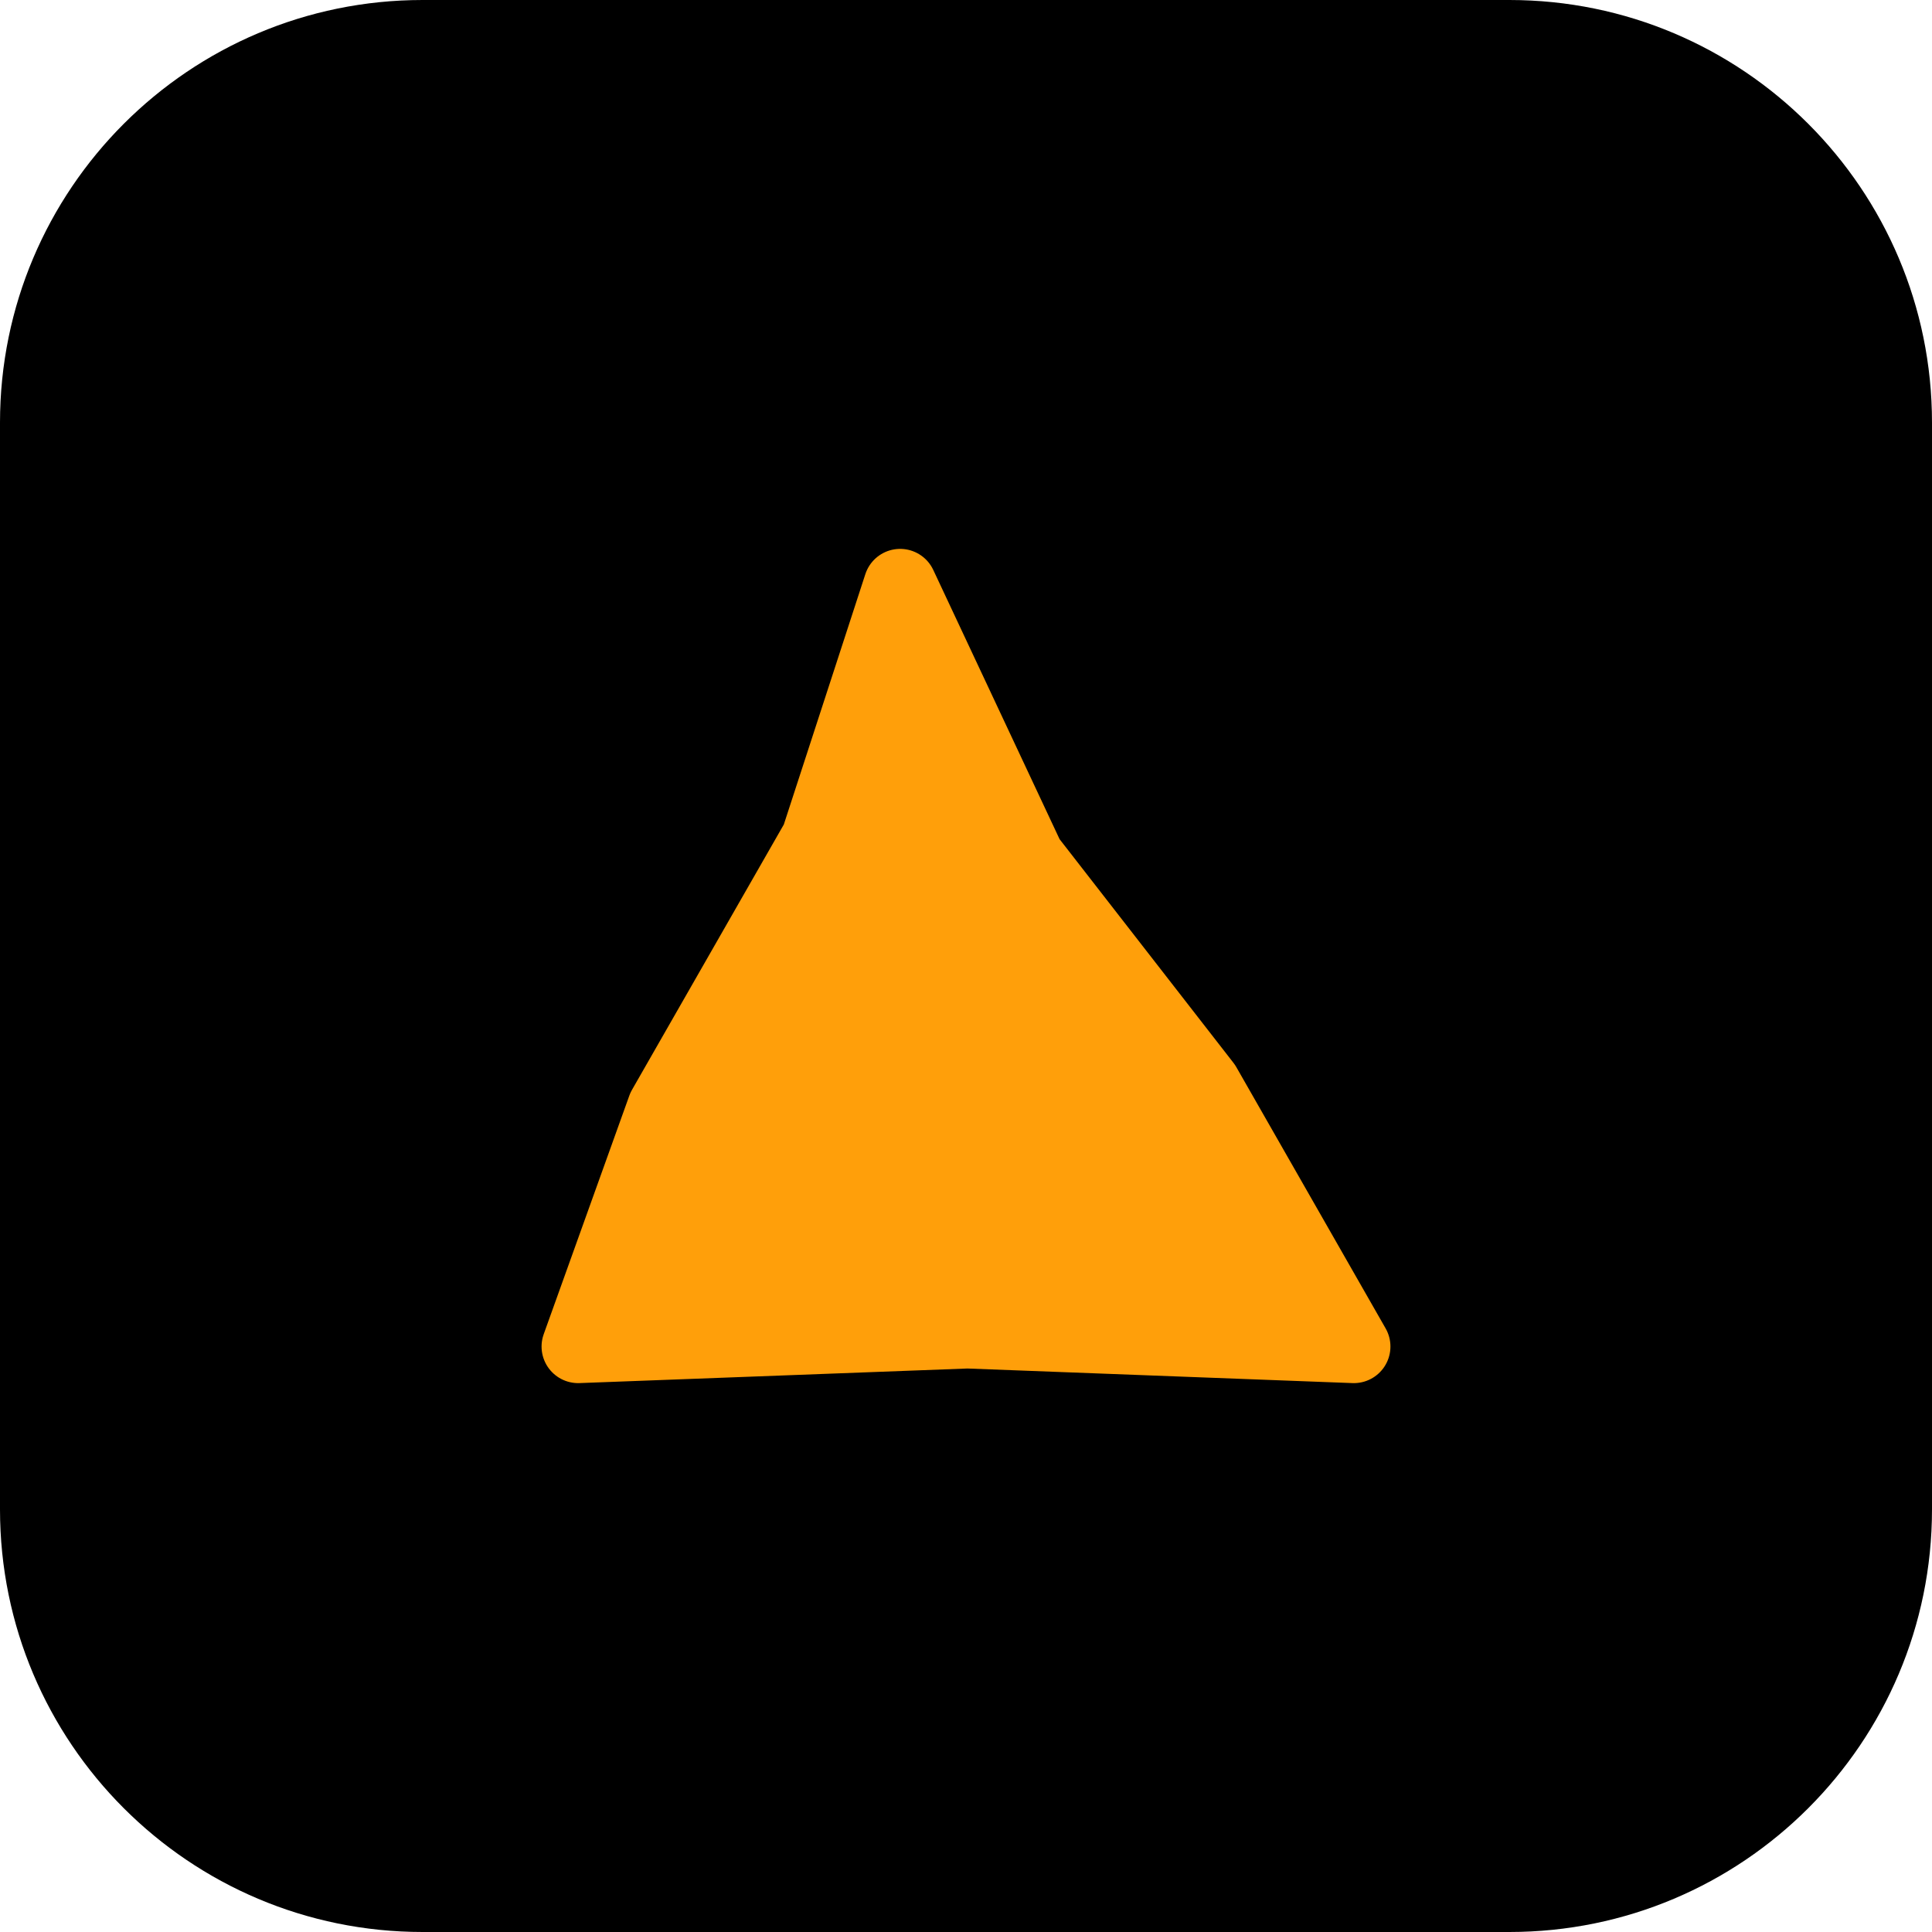
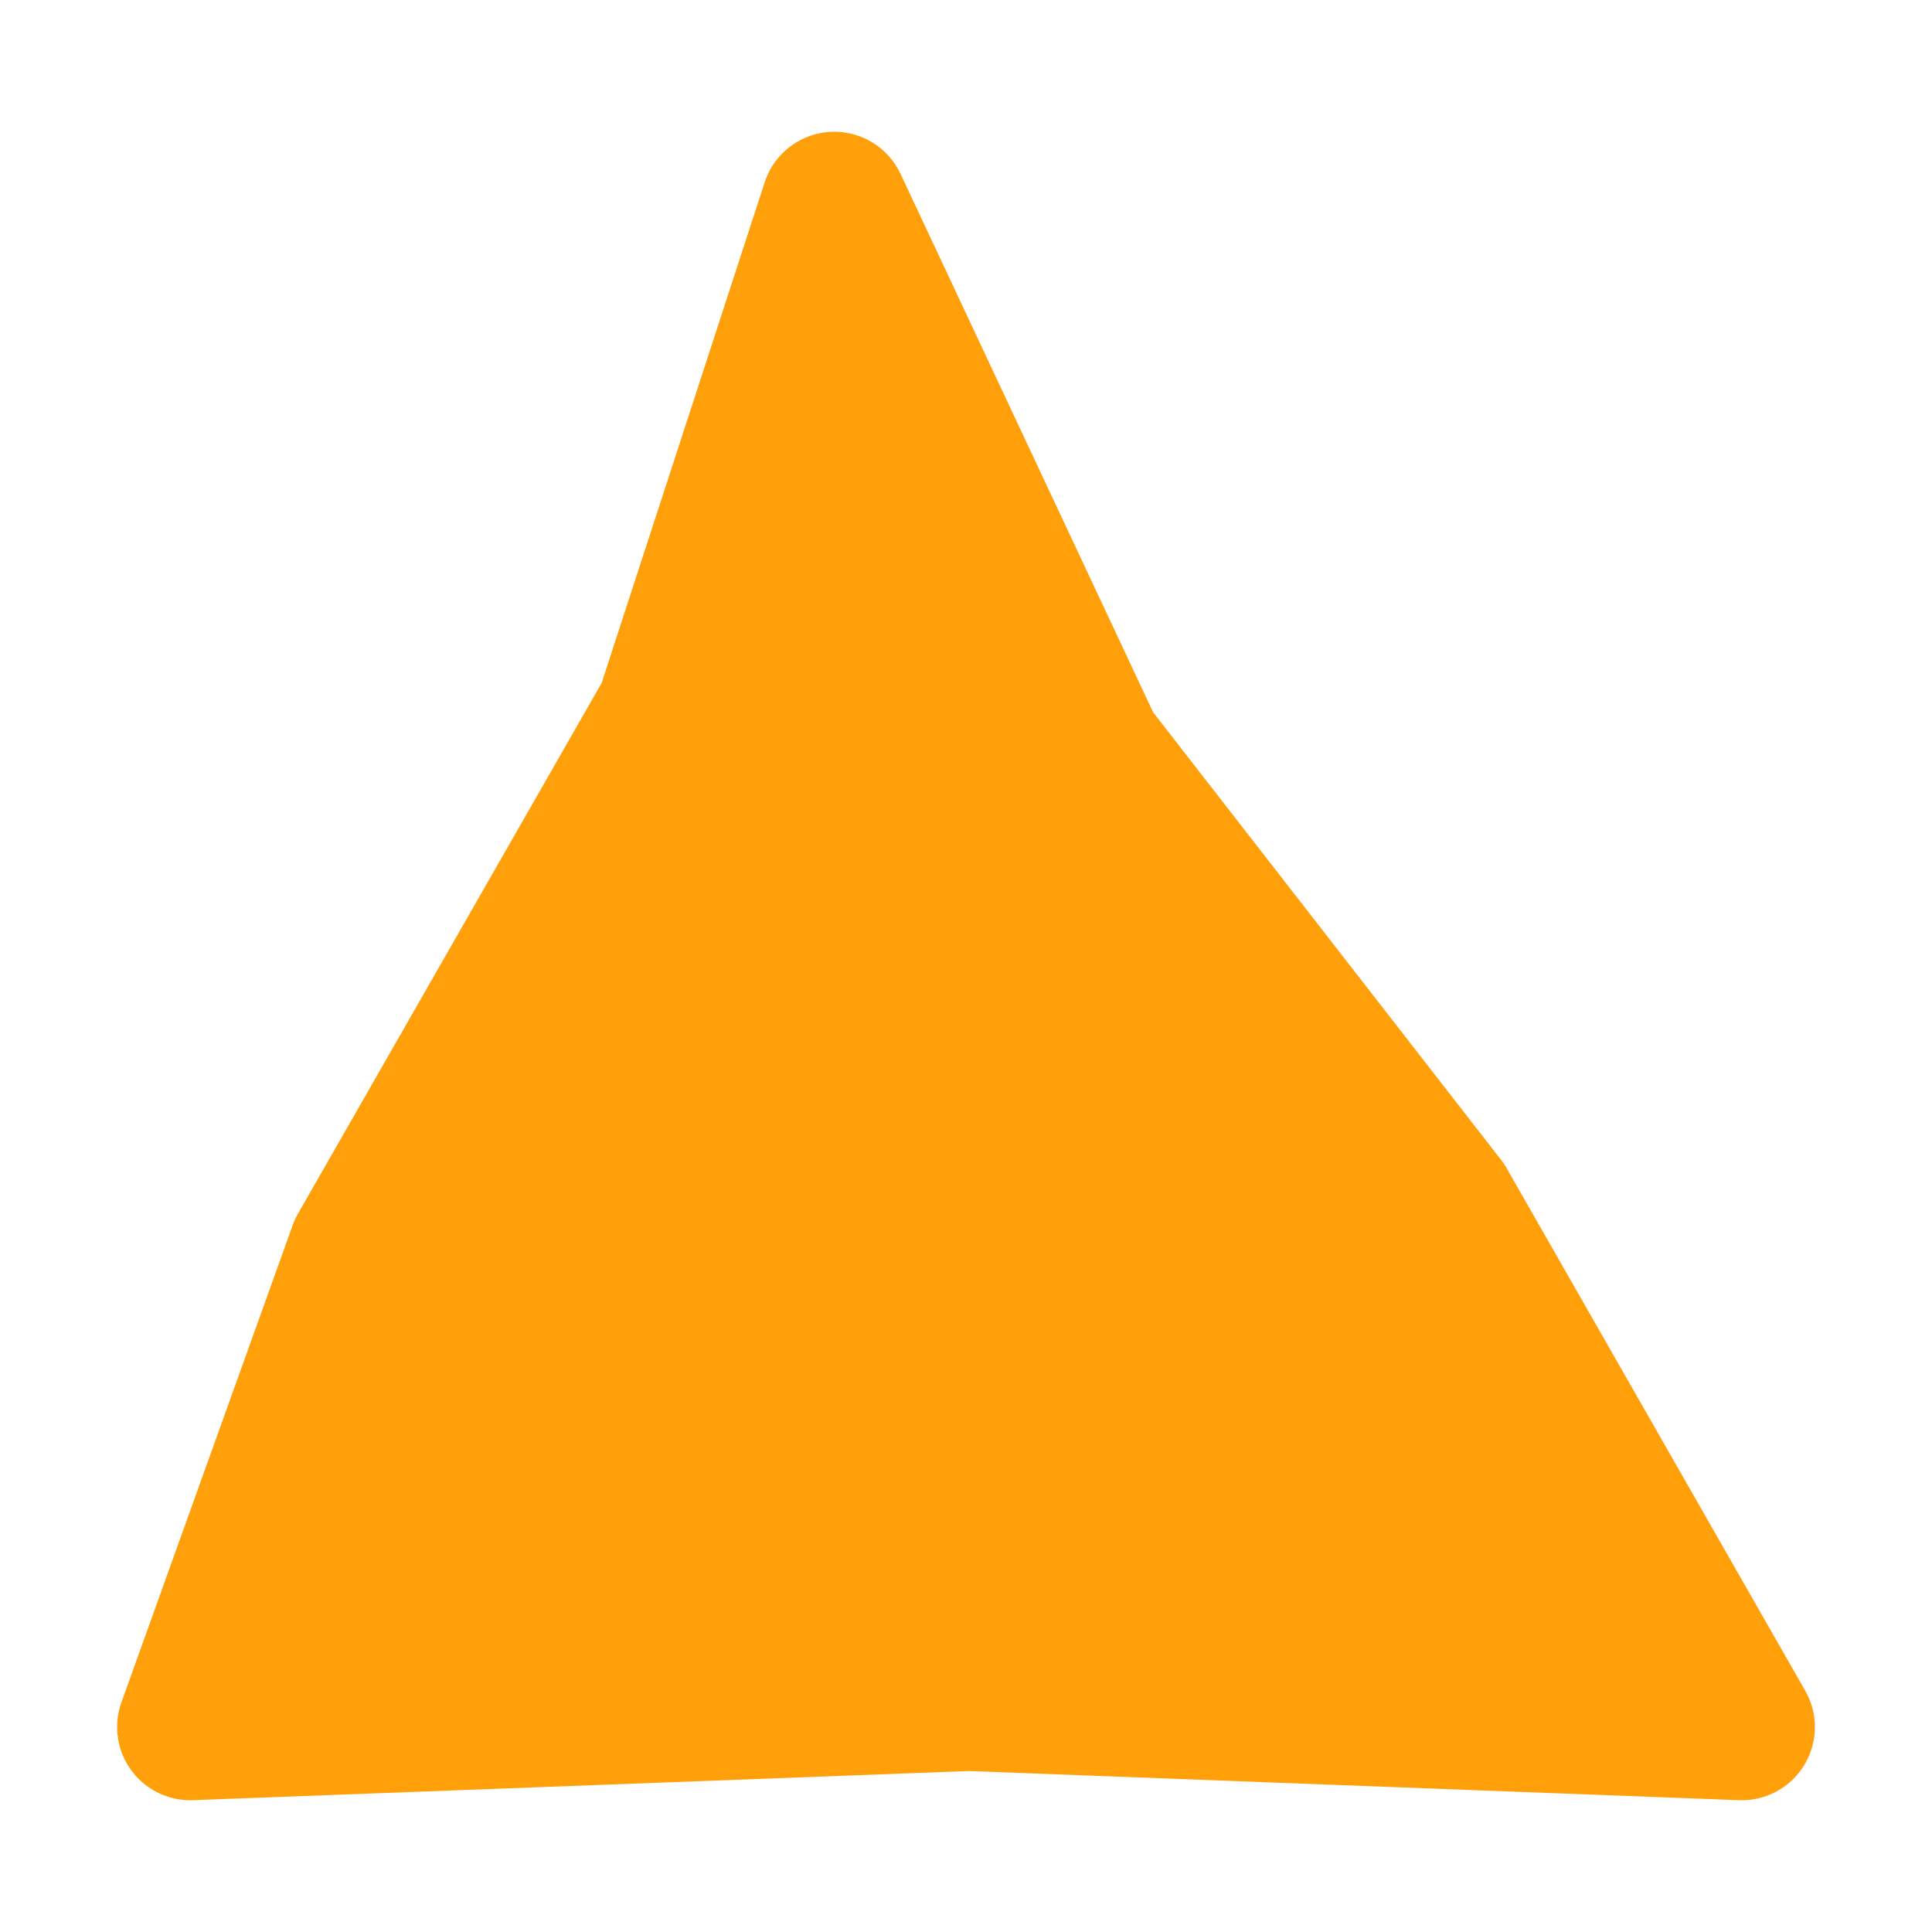
<svg xmlns="http://www.w3.org/2000/svg" viewBox="0 0 32 32">
-   <rect width="32" height="32" rx="7" fill="#000000" />
-   <svg x="8" y="8.97" width="16" height="14.06" viewBox="-66 -60 132 116">
+   <svg x="0" y="1.94" width="32" height="28.12" viewBox="-66 -60 132 116">
    <path fill="#FF9F0A" stroke="#FF9F0A" stroke-width="10" stroke-linejoin="round" d="M-53 50L-41.3 17.4L-20.3 -19.3L-9 -54L8.5 -16.7L32.6 14.3L53 50L0.2 48Z" />
  </svg>
</svg>
